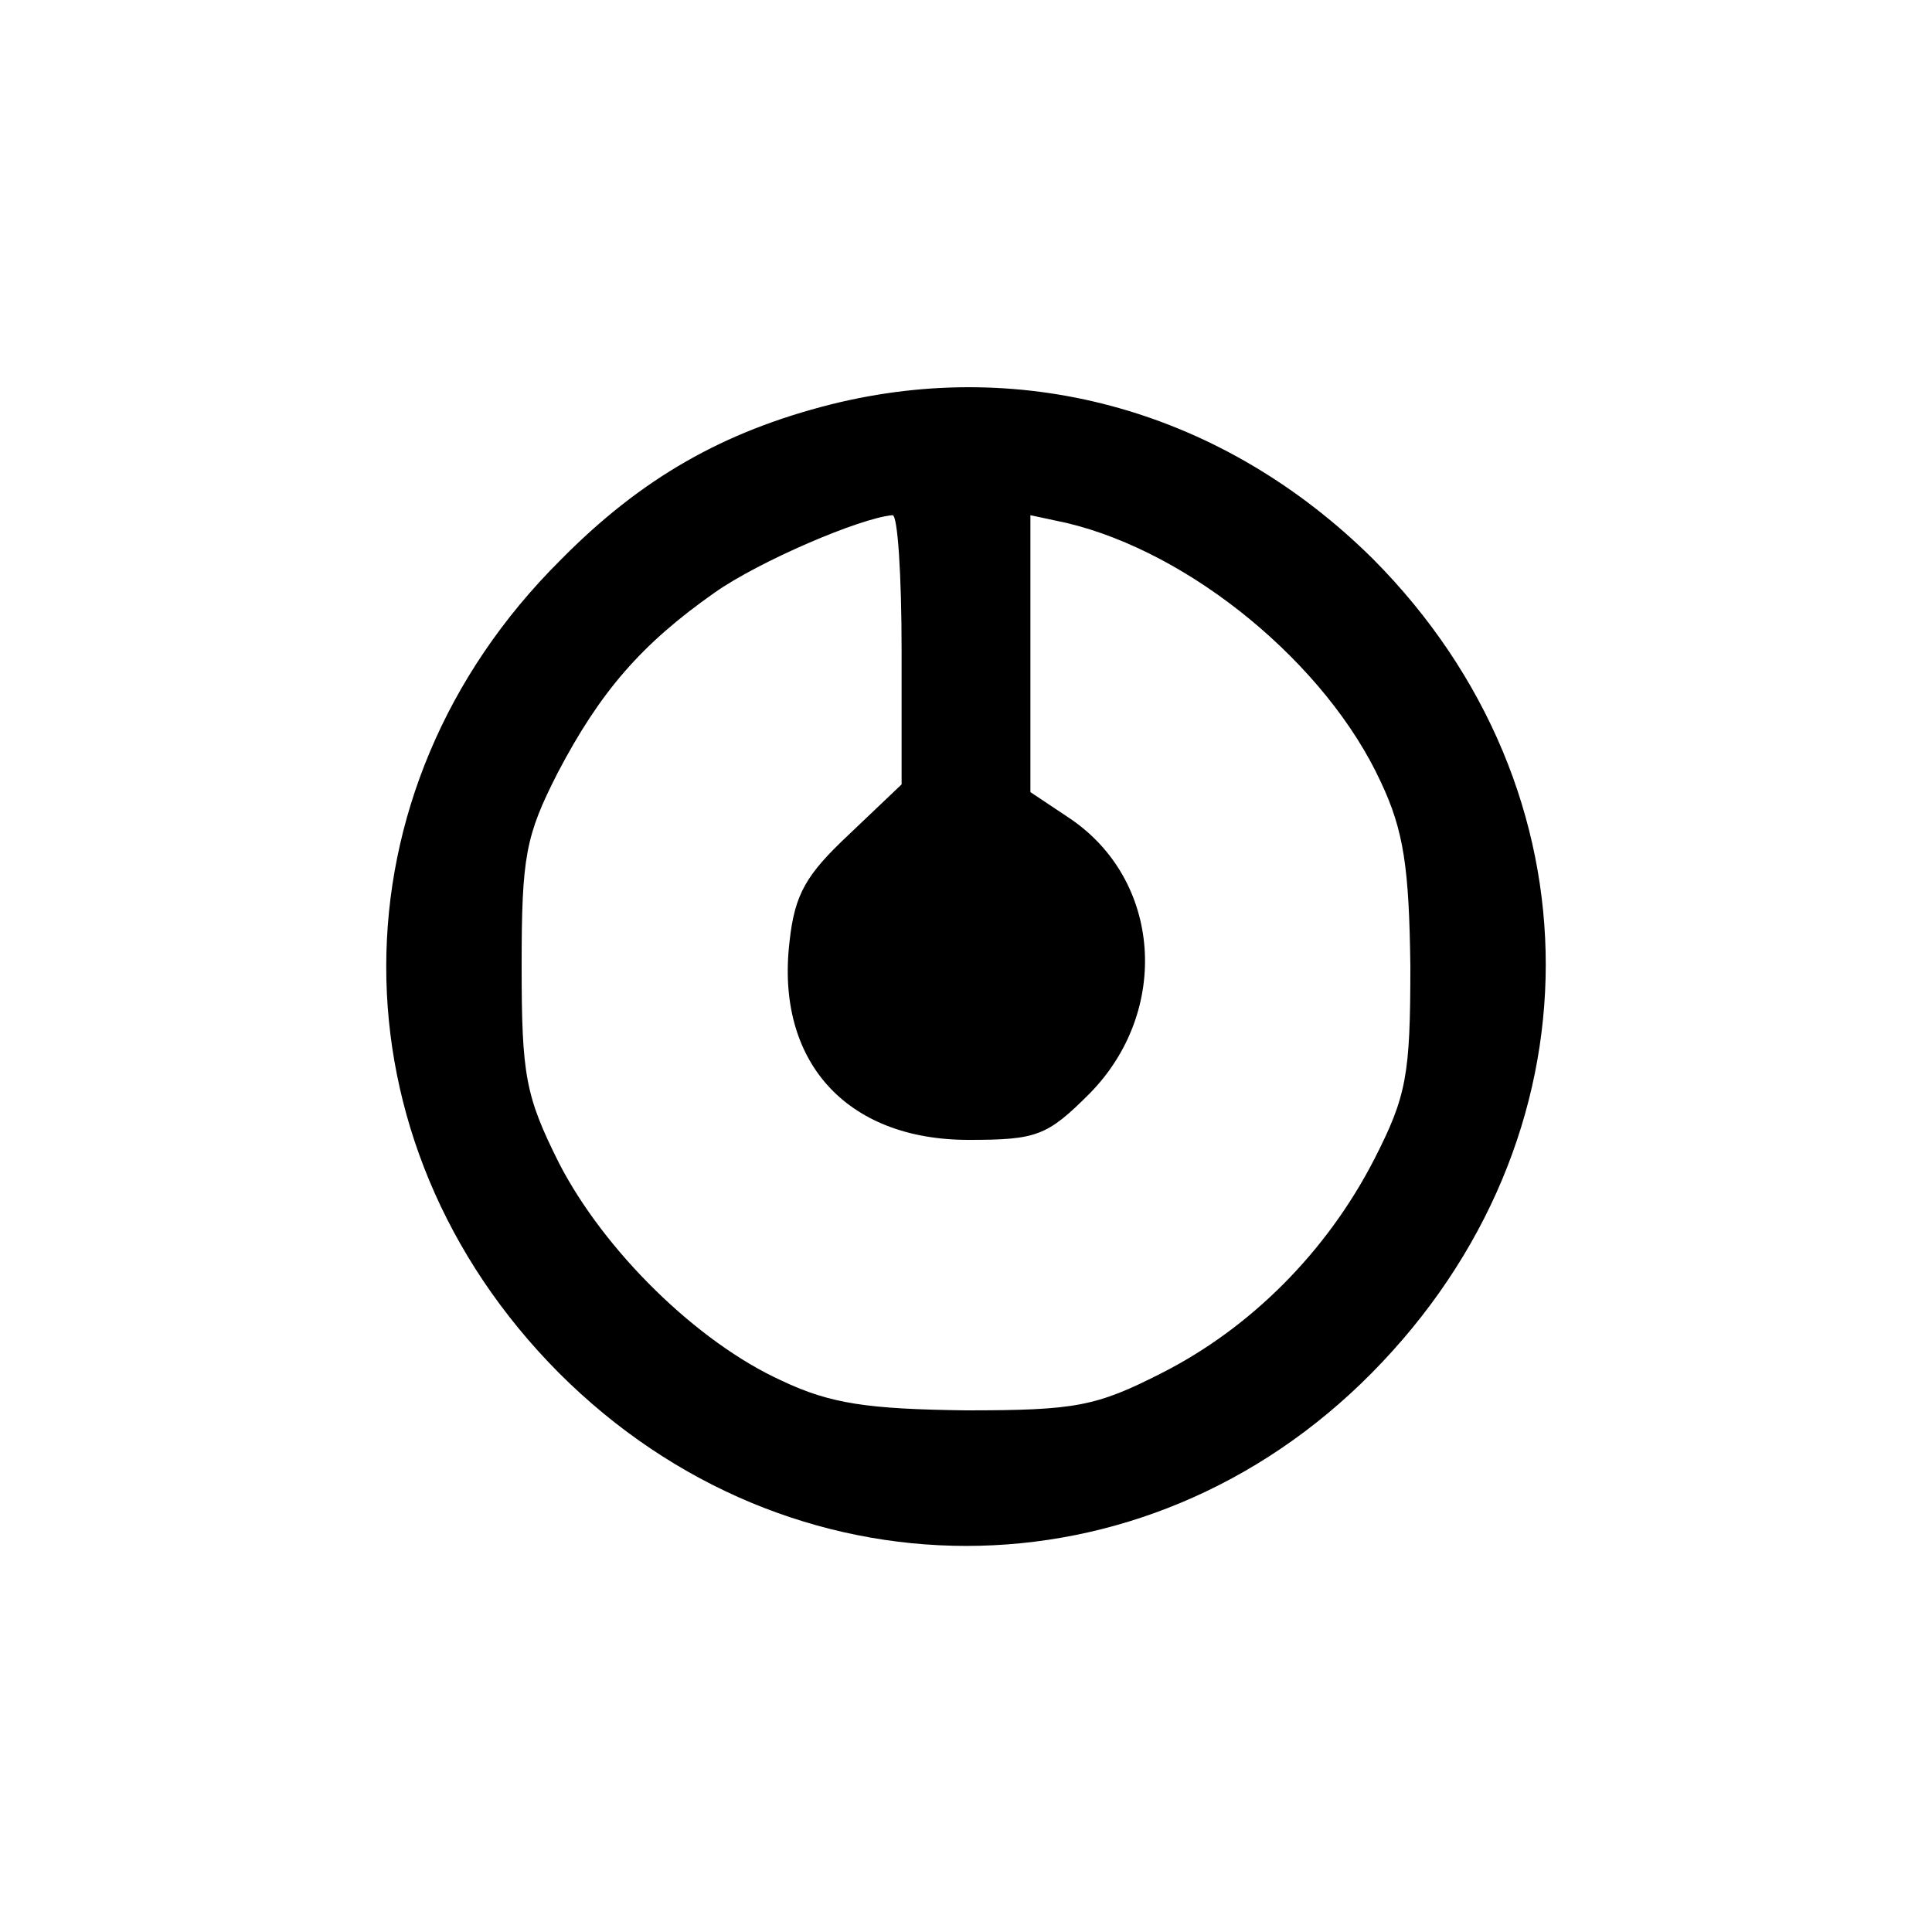
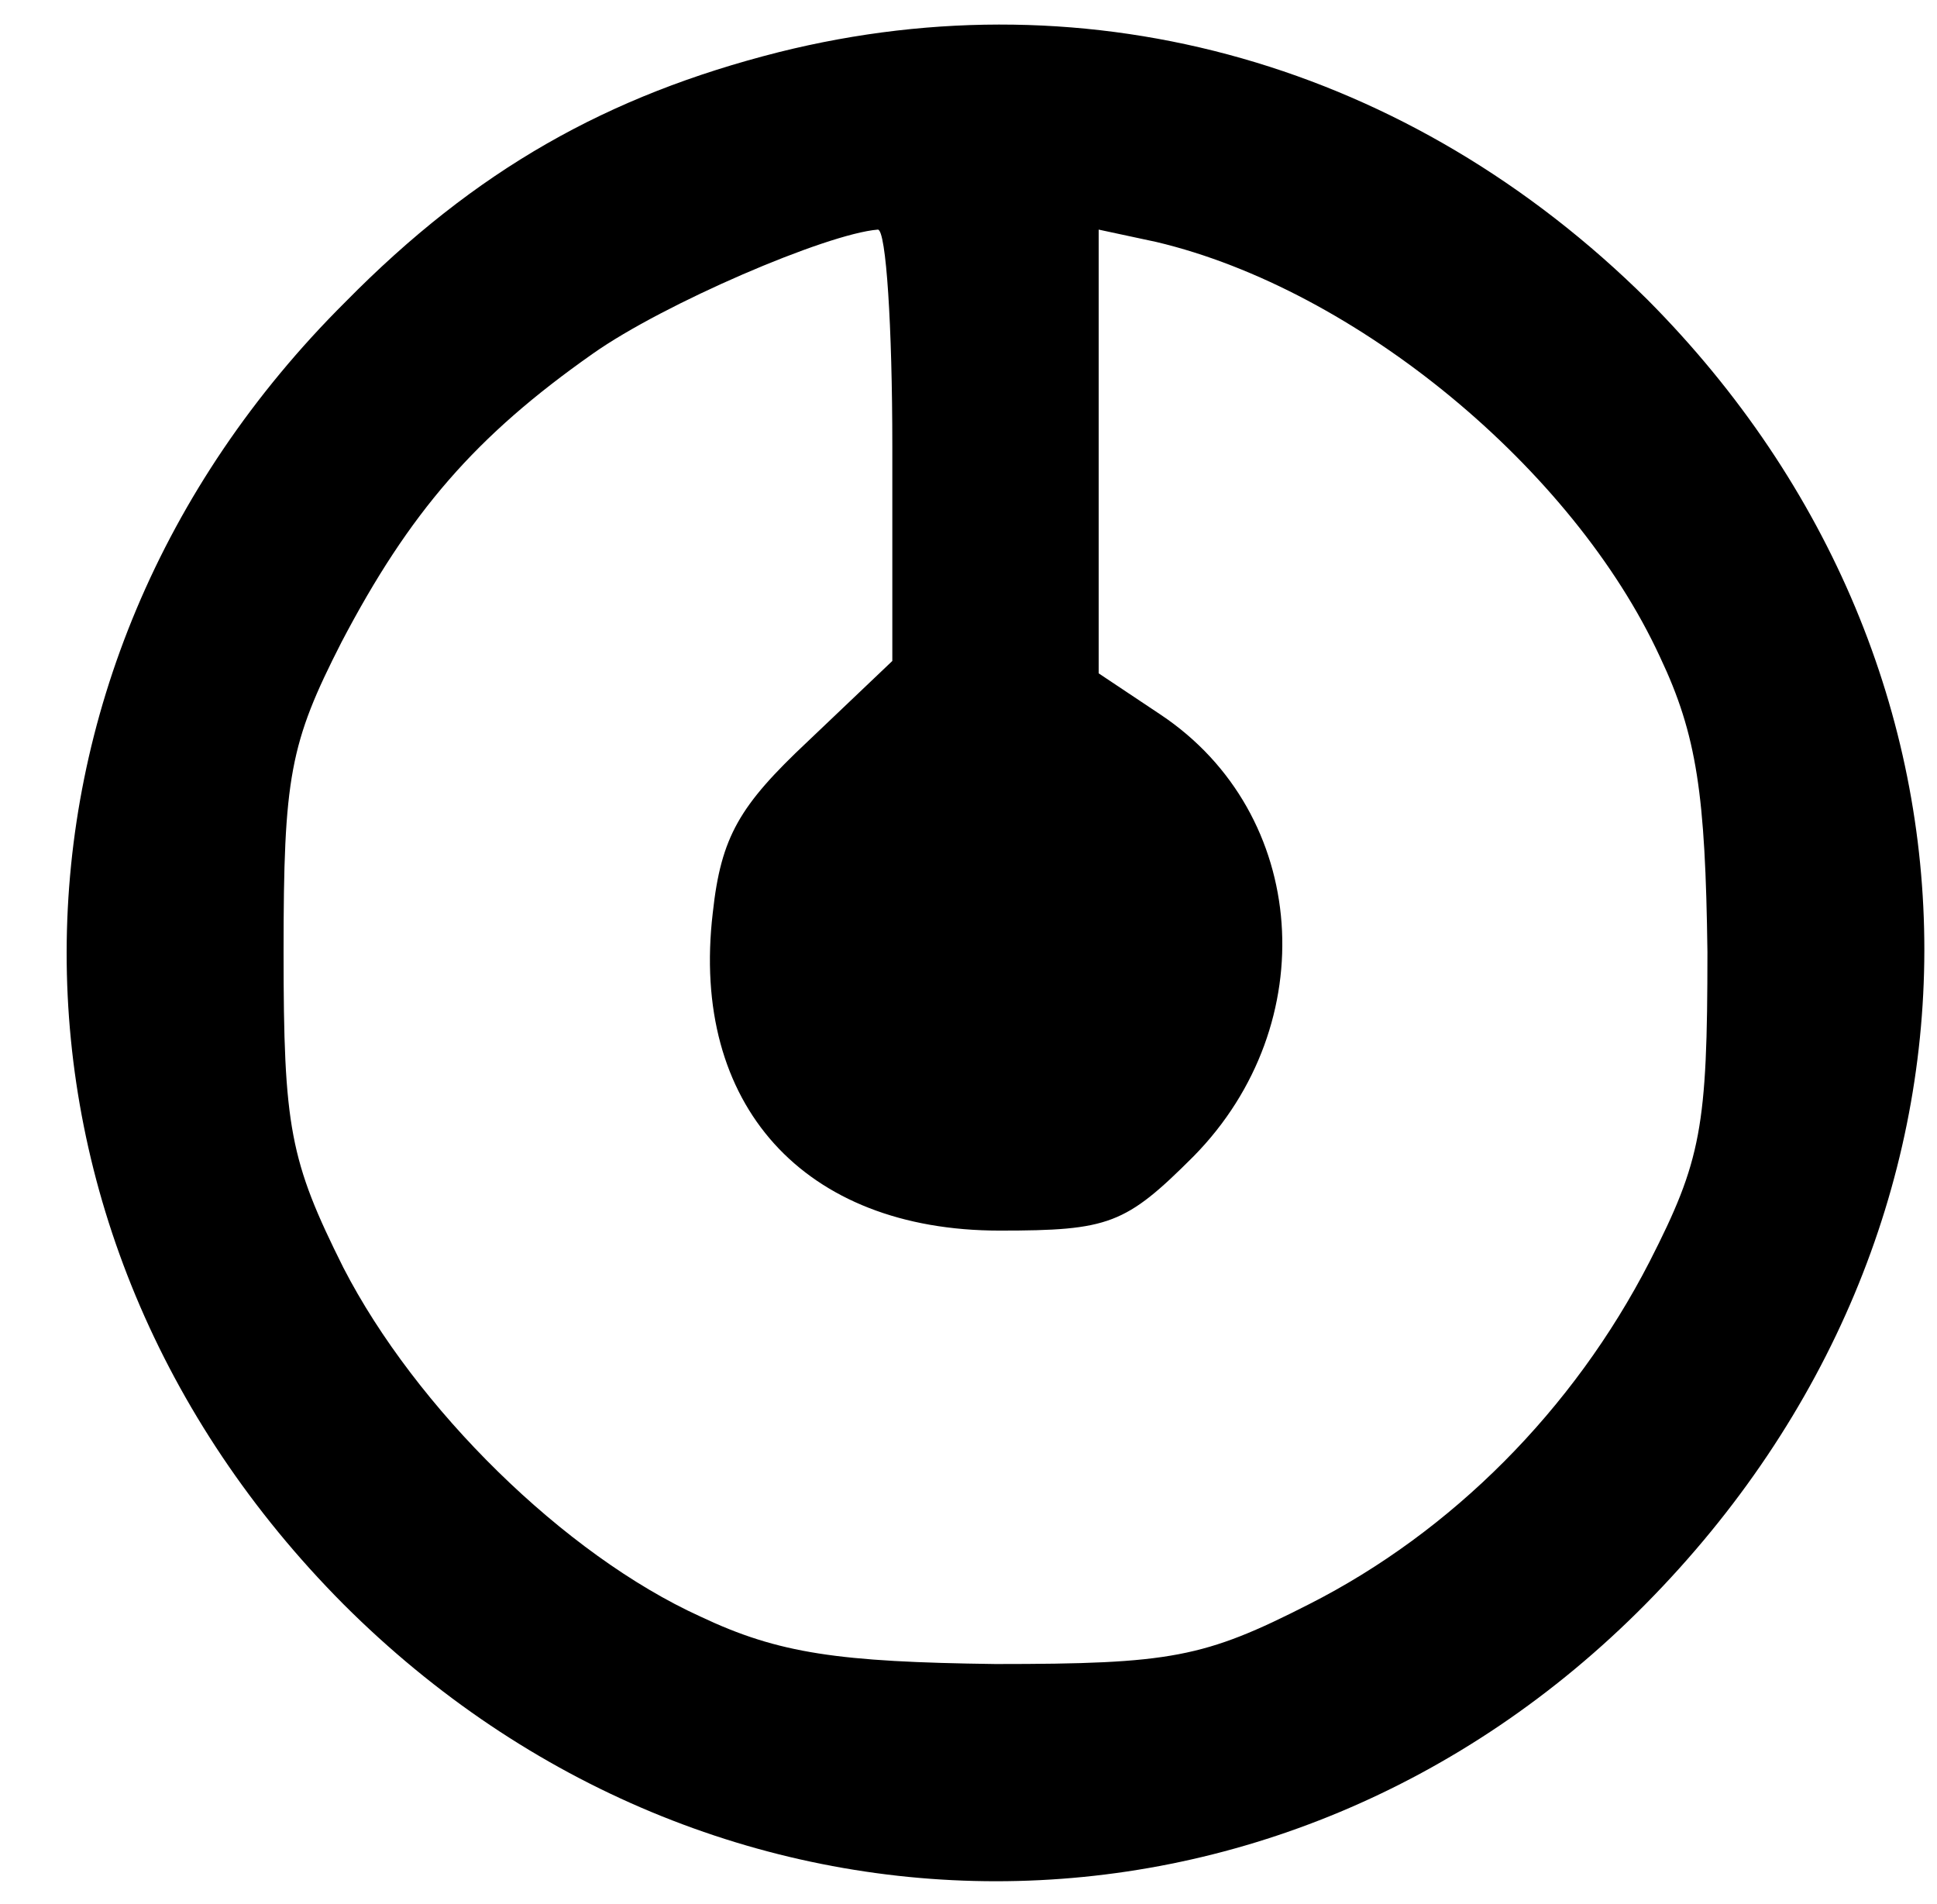
- <svg xmlns="http://www.w3.org/2000/svg" version="1.0" width="150pt" height="150pt" viewBox="0 0 150 150" preserveAspectRatio="xMidYMid meet">
-   <g transform="translate(0,150) scale(0.1,-0.1)" fill="#000000" stroke="none">
-     <path d="M645 1186 c-83 -21 -147 -57 -210 -121 -180 -179 -180 -451 -1 -631 179 -179 454 -179 631 0 180 182 180 452 1 632 -115 114 -269 158 -421 120z m55 -191 l0 -104 -41 -39 c-33 -31 -42 -46 -46 -83 -11 -93 44 -154 139 -154 53 0 61 3 94 36 63 64 56 166 -16 214 l-30 20 0 108 0 107 28 -6 c97 -23 202 -110 244 -201 18 -38 22 -67 23 -143 0 -85 -3 -101 -28 -150 -37 -72 -96 -131 -165 -166 -51 -26 -67 -29 -152 -29 -76 1 -105 5 -143 23 -66 30 -138 101 -173 169 -26 52 -29 68 -29 153 0 85 3 101 28 150 33 63 65 100 122 140 34 24 113 58 138 60 4 0 7 -47 7 -105z" />
+ <svg xmlns="http://www.w3.org/2000/svg" width="58" height="57" xml:space="preserve" overflow="hidden">
+   <g transform="translate(-882 -108)">
+     <g>
+       <g>
+         <g>
+           <path d="M39.854 73.281C34.725 71.984 30.771 69.759 26.878 65.805 15.756 54.745 15.756 37.938 26.816 26.816 37.876 15.756 54.868 15.756 65.805 26.816 76.927 38.062 76.927 54.745 65.867 65.867 58.761 72.911 49.245 75.629 39.854 73.281ZM43.252 61.48 43.252 55.054 40.719 52.644C38.68 50.728 38.124 49.802 37.876 47.515 37.197 41.769 40.595 38 46.465 38 49.74 38 50.234 38.185 52.273 40.224 56.166 44.179 55.733 50.481 51.285 53.447L49.431 54.683 49.431 61.356 49.431 67.968 51.161 67.597C57.154 66.176 63.642 60.8 66.237 55.177 67.35 52.829 67.597 51.037 67.659 46.342 67.659 41.089 67.473 40.101 65.928 37.073 63.642 32.624 59.997 28.979 55.733 26.816 52.582 25.21 51.593 25.024 46.342 25.024 41.645 25.086 39.854 25.333 37.506 26.445 33.428 28.299 28.979 32.686 26.816 36.888 25.21 40.101 25.024 41.089 25.024 46.342 25.024 51.593 25.21 52.582 26.755 55.61 28.794 59.502 30.771 61.789 34.293 64.26 36.394 65.743 41.275 67.844 42.819 67.968 43.067 67.968 43.252 65.063 43.252 61.48Z" fill="#000000" fill-rule="nonzero" fill-opacity="1" transform="matrix(1 0 0 -1 865.467 182.842)" />
+         </g>
+       </g>
+     </g>
  </g>
</svg>
